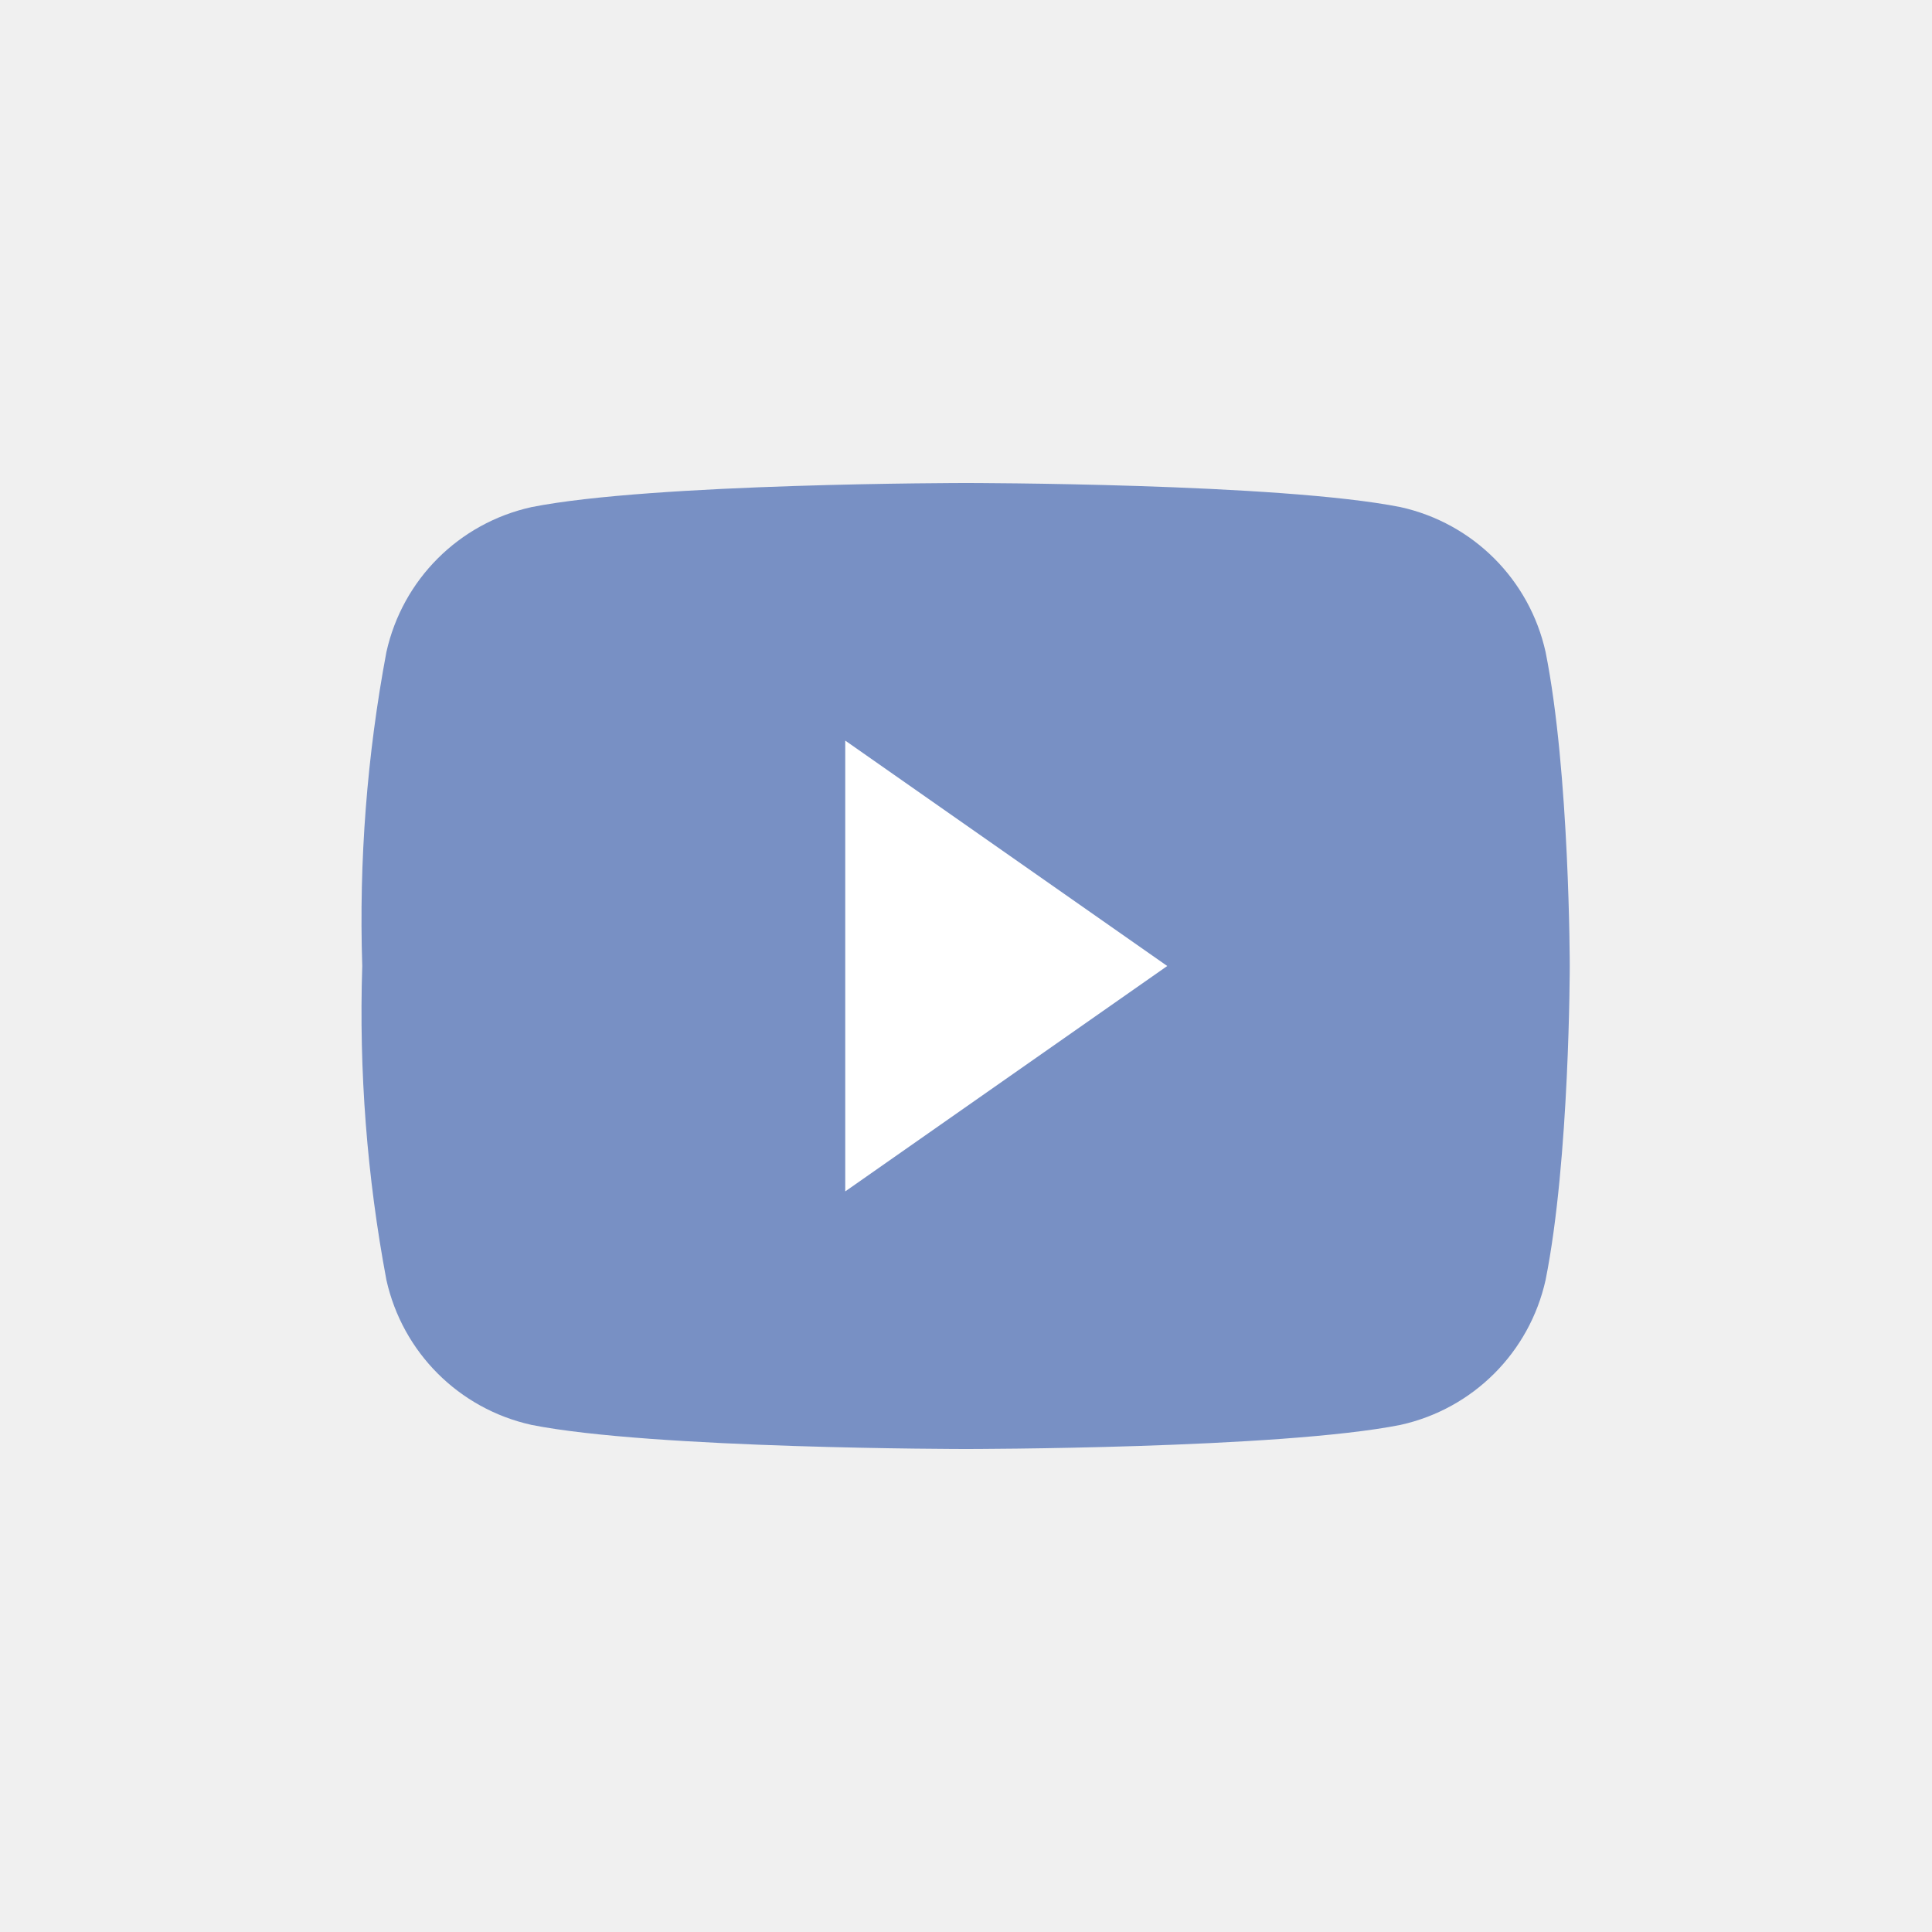
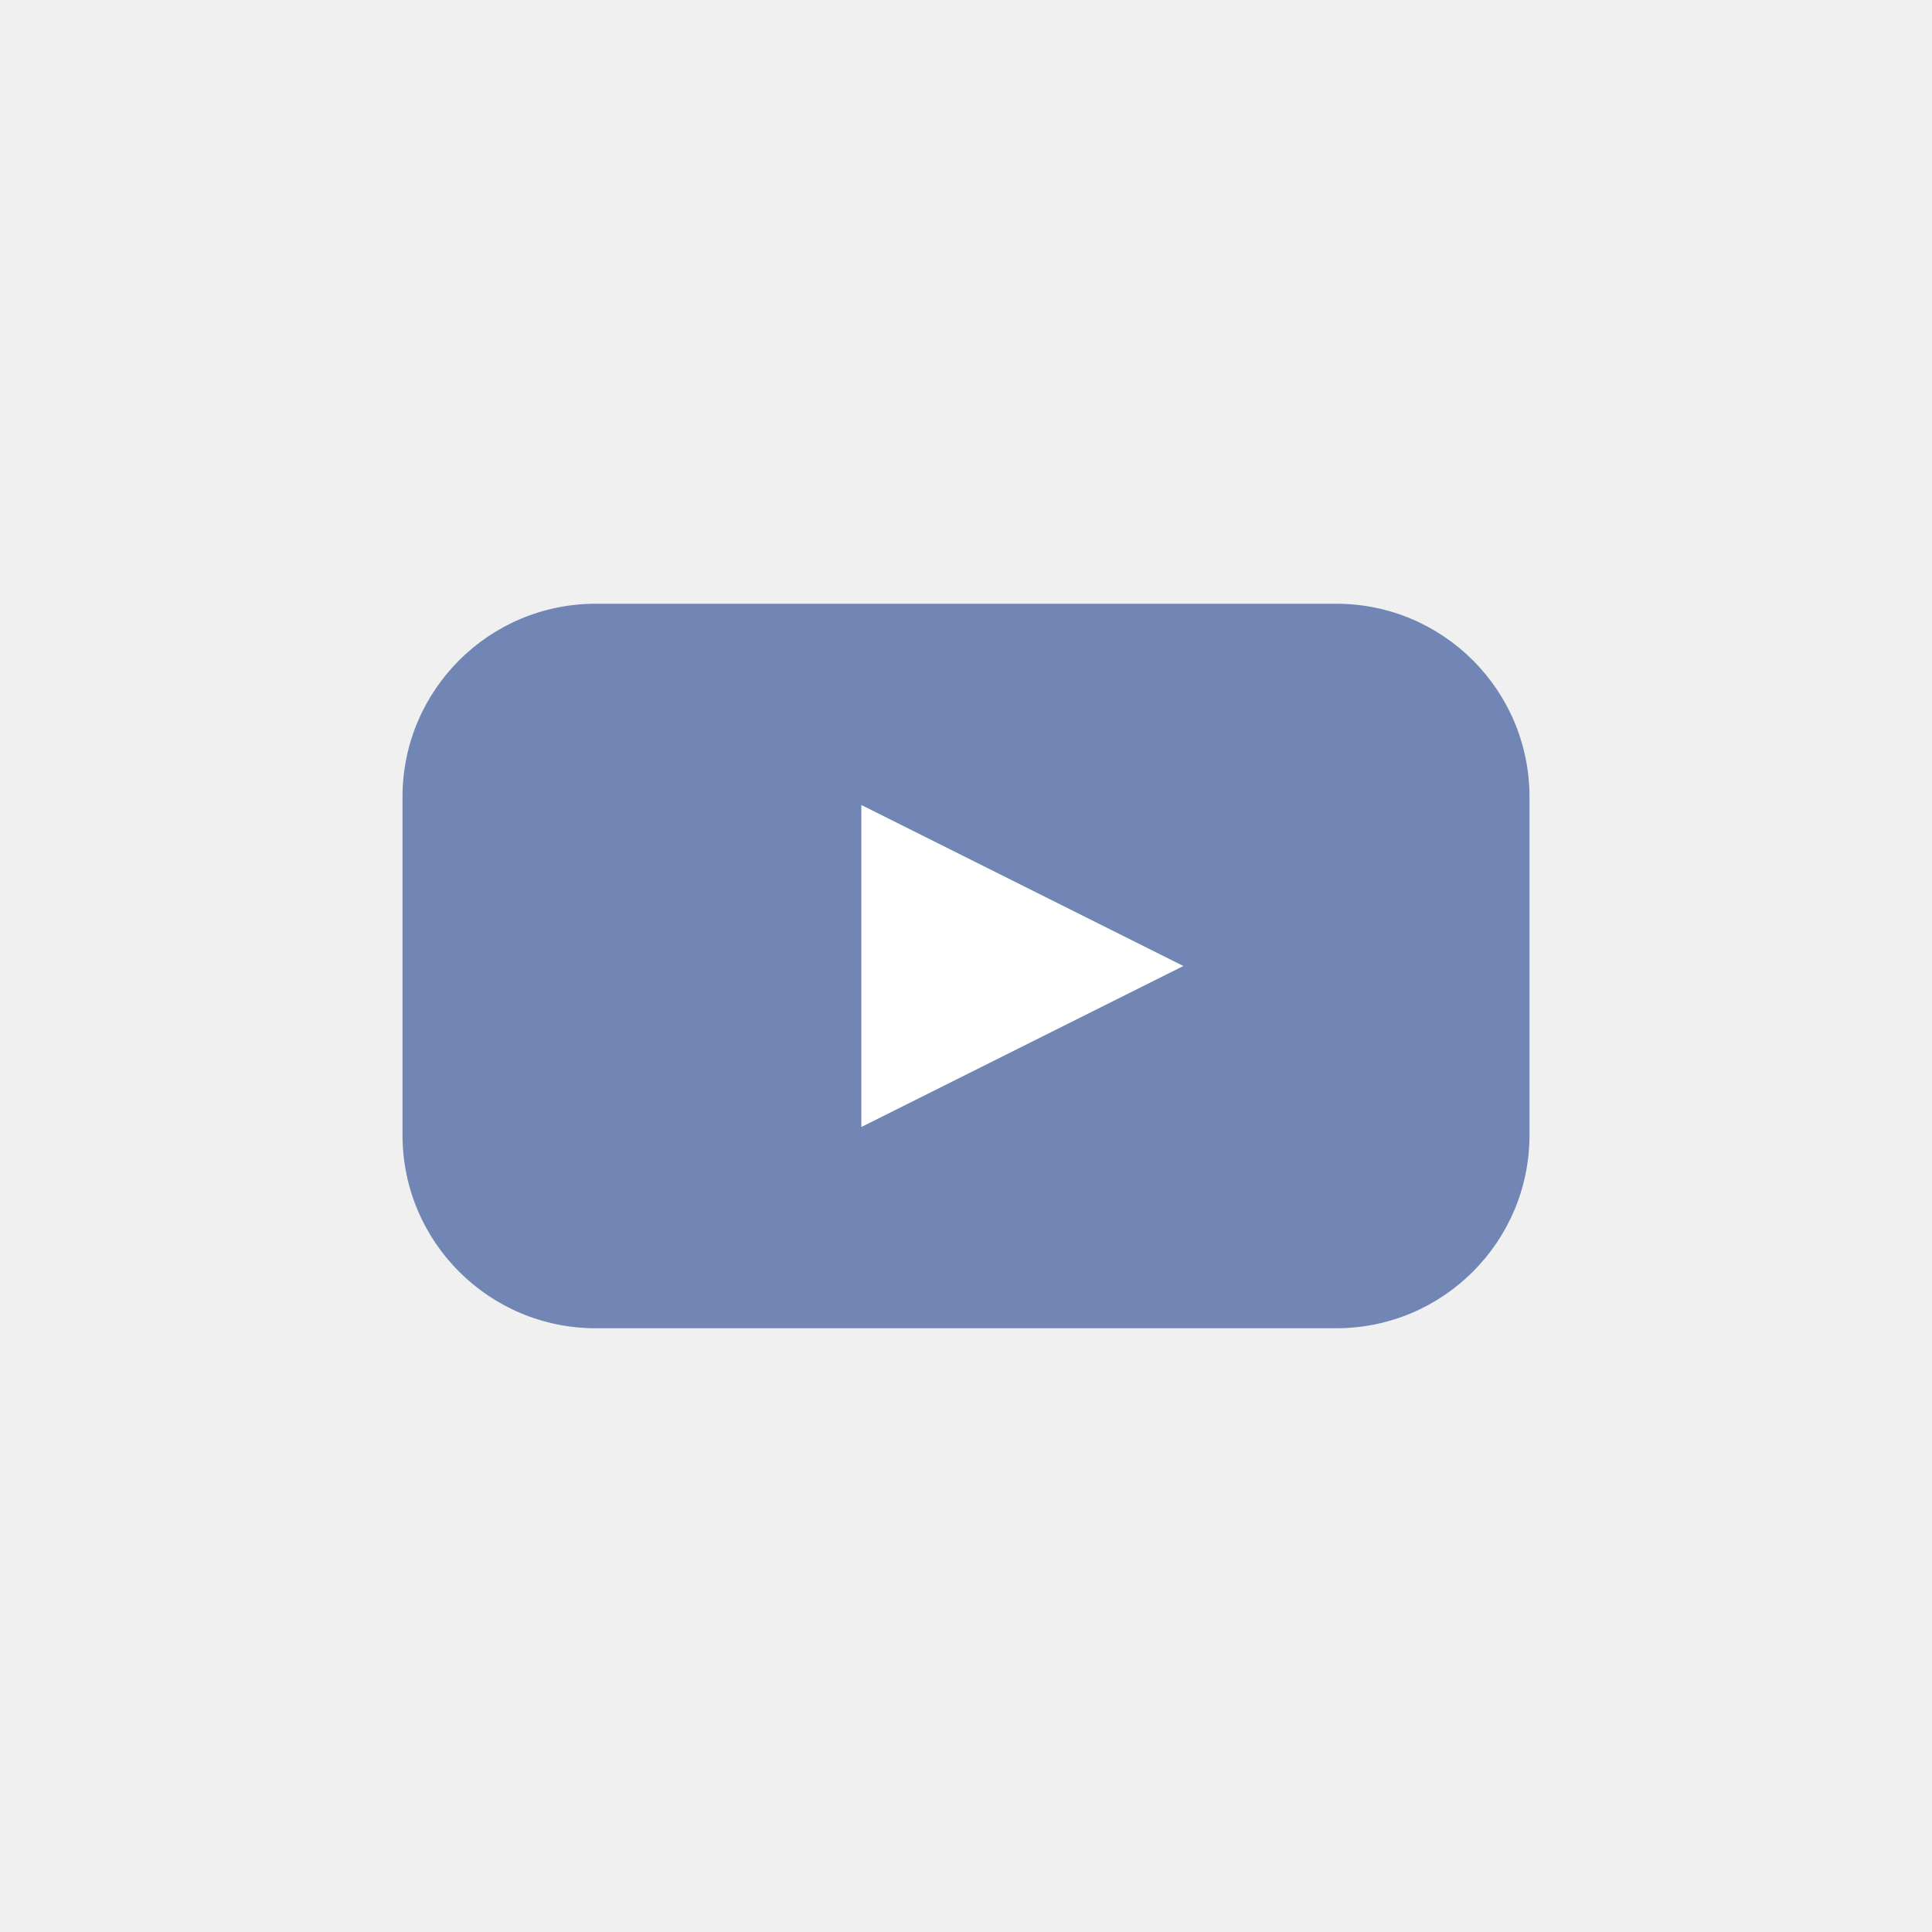
- <svg xmlns="http://www.w3.org/2000/svg" viewBox="0 0 24 24">
-   <path d="M19.2 8.1c-.2-.9-.9-1.6-1.8-1.8C15.9 6 12 6 12 6s-3.9 0-5.4.3c-.9.2-1.6.9-1.8 1.8A18 18 0 0 0 4.5 12a18 18 0 0 0 .3 3.9c.2.9.9 1.6 1.8 1.8 1.5.3 5.4.3 5.4.3s3.9 0 5.4-.3c.9-.2 1.6-.9 1.8-1.8.3-1.5.3-3.9.3-3.9s0-2.4-.3-3.9Z" fill="#7890C4" />
-   <path d="m10.5 14.8 4-2.8-4-2.8v5.6Z" fill="#fff" />
+ <svg xmlns="http://www.w3.org/2000/svg" viewBox="0 0 24 24" fill="none" aria-hidden="true">
+   <rect x="5" y="7.5" width="14" height="9" rx="2.4" fill="#7186B5" />
+   <path d="m10.7 10 4 2-4 2v-4Z" fill="white" />
</svg>
